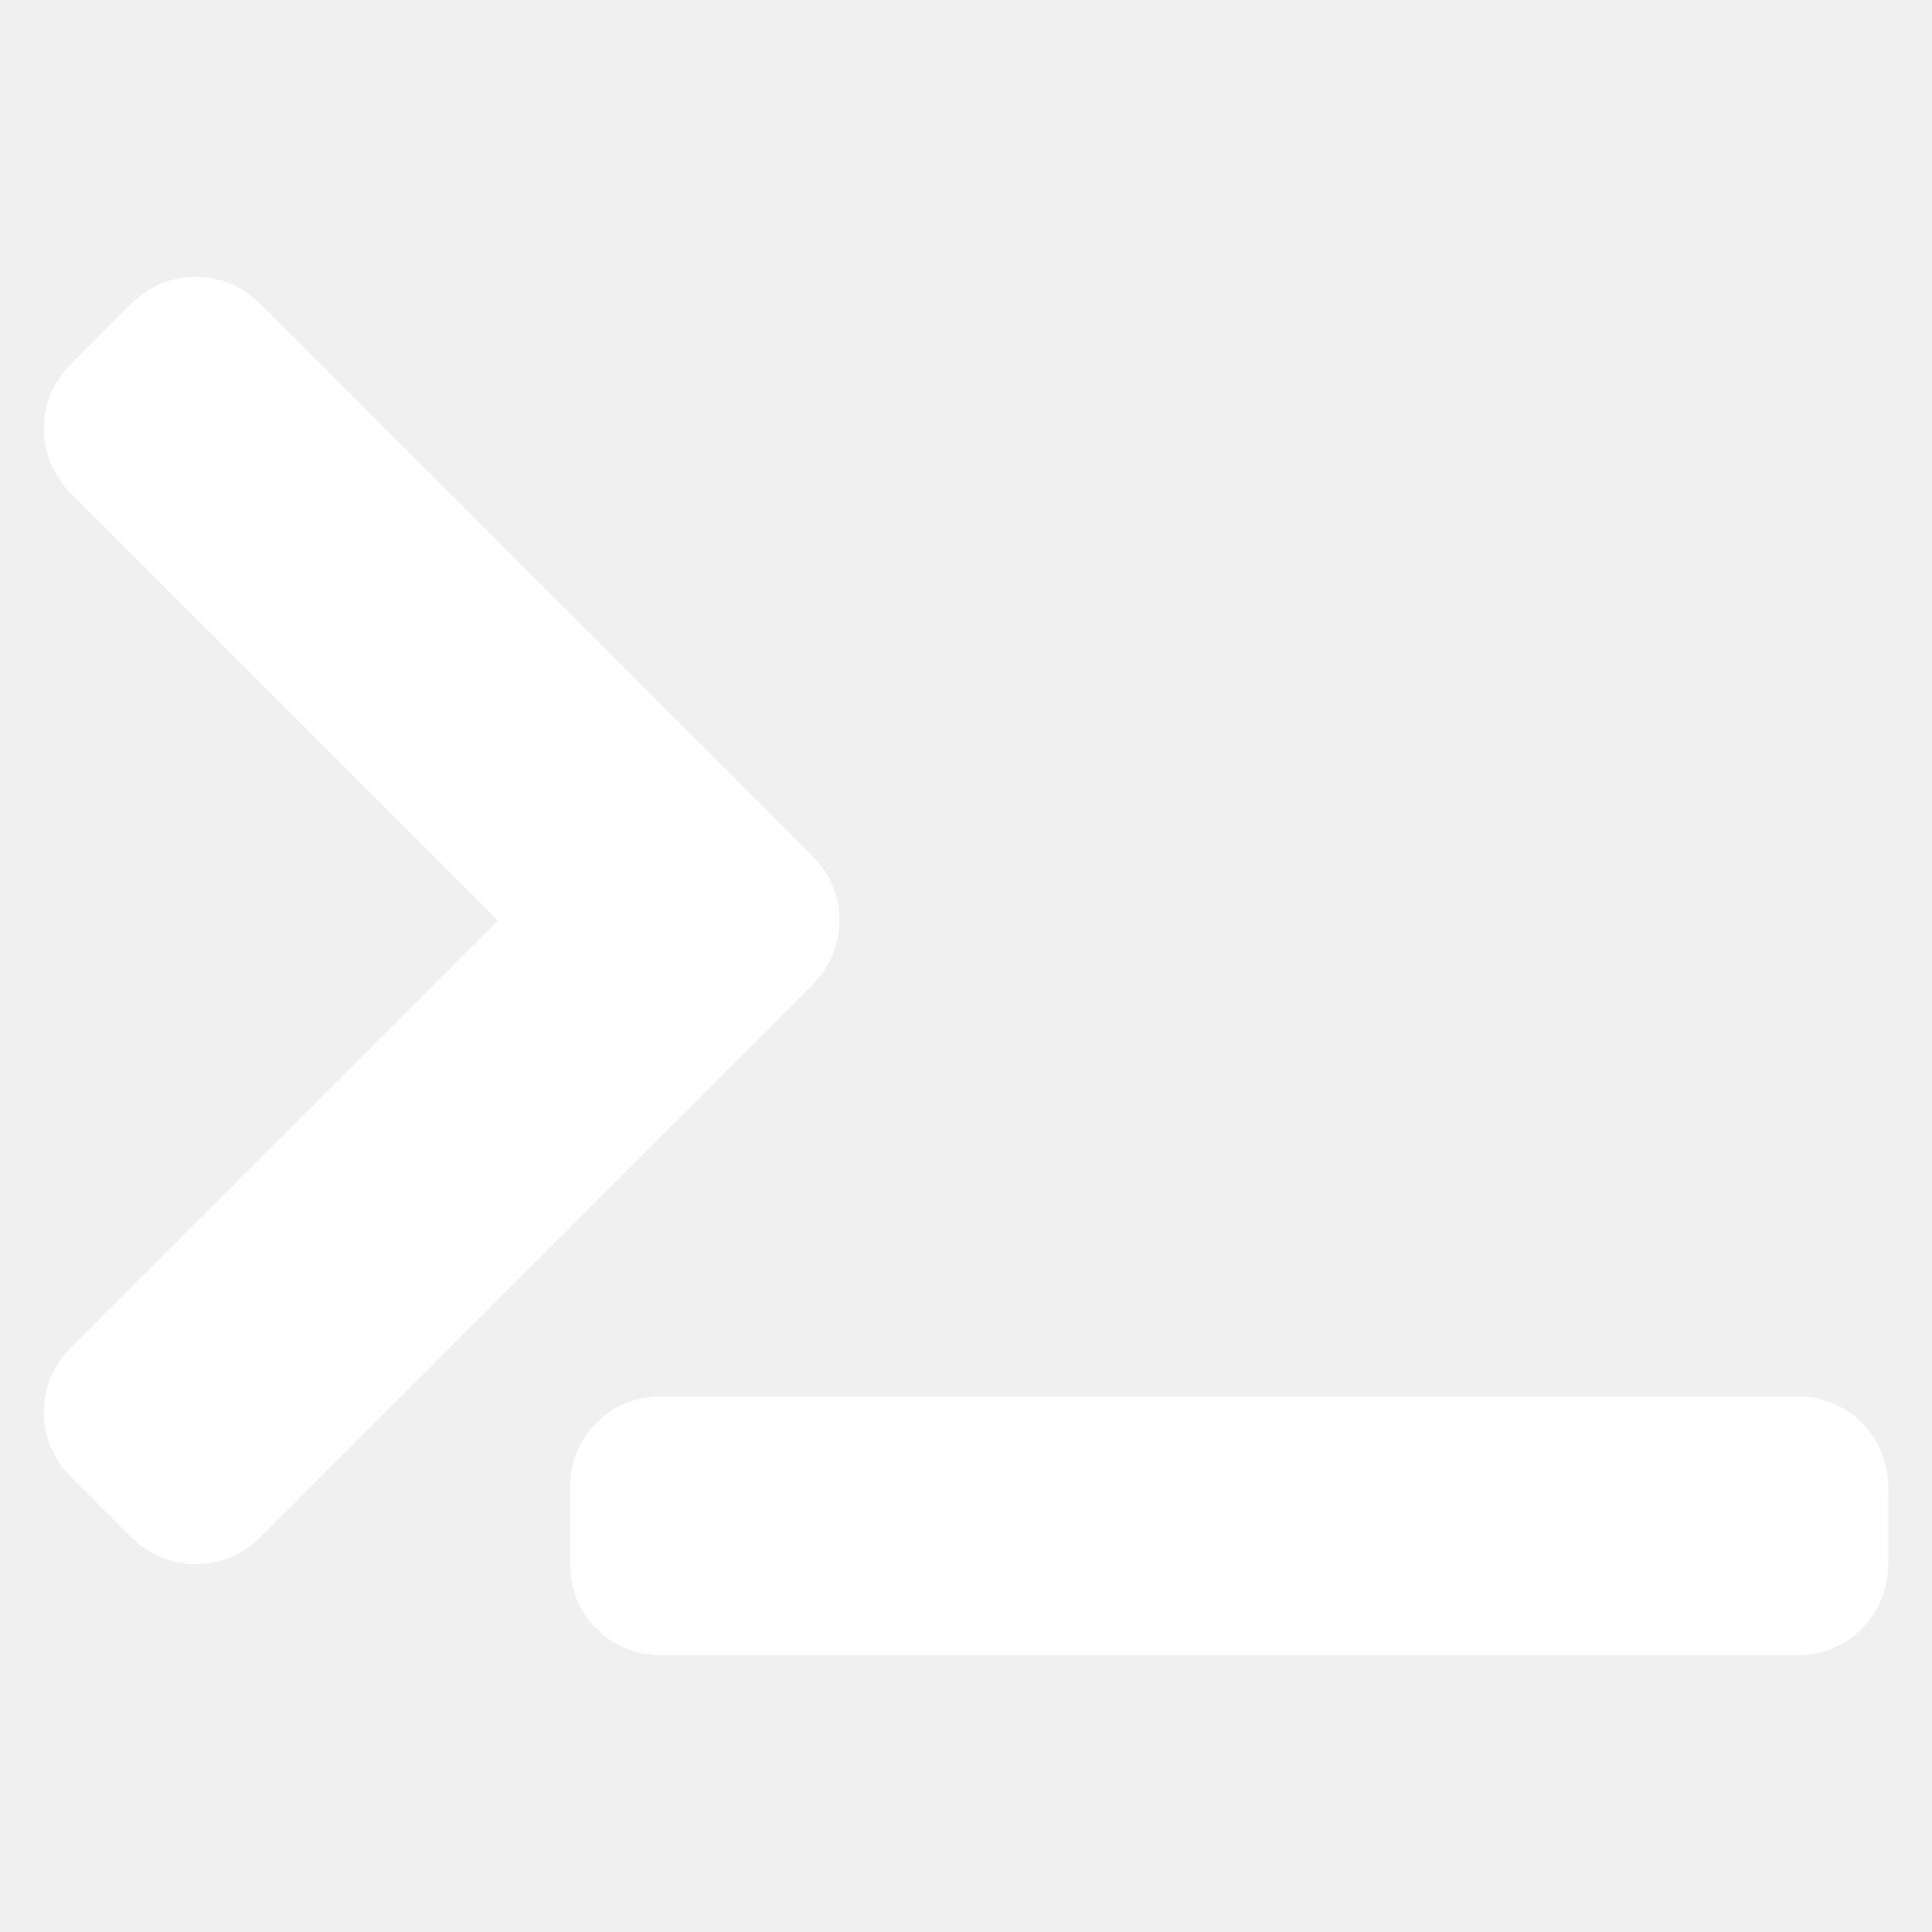
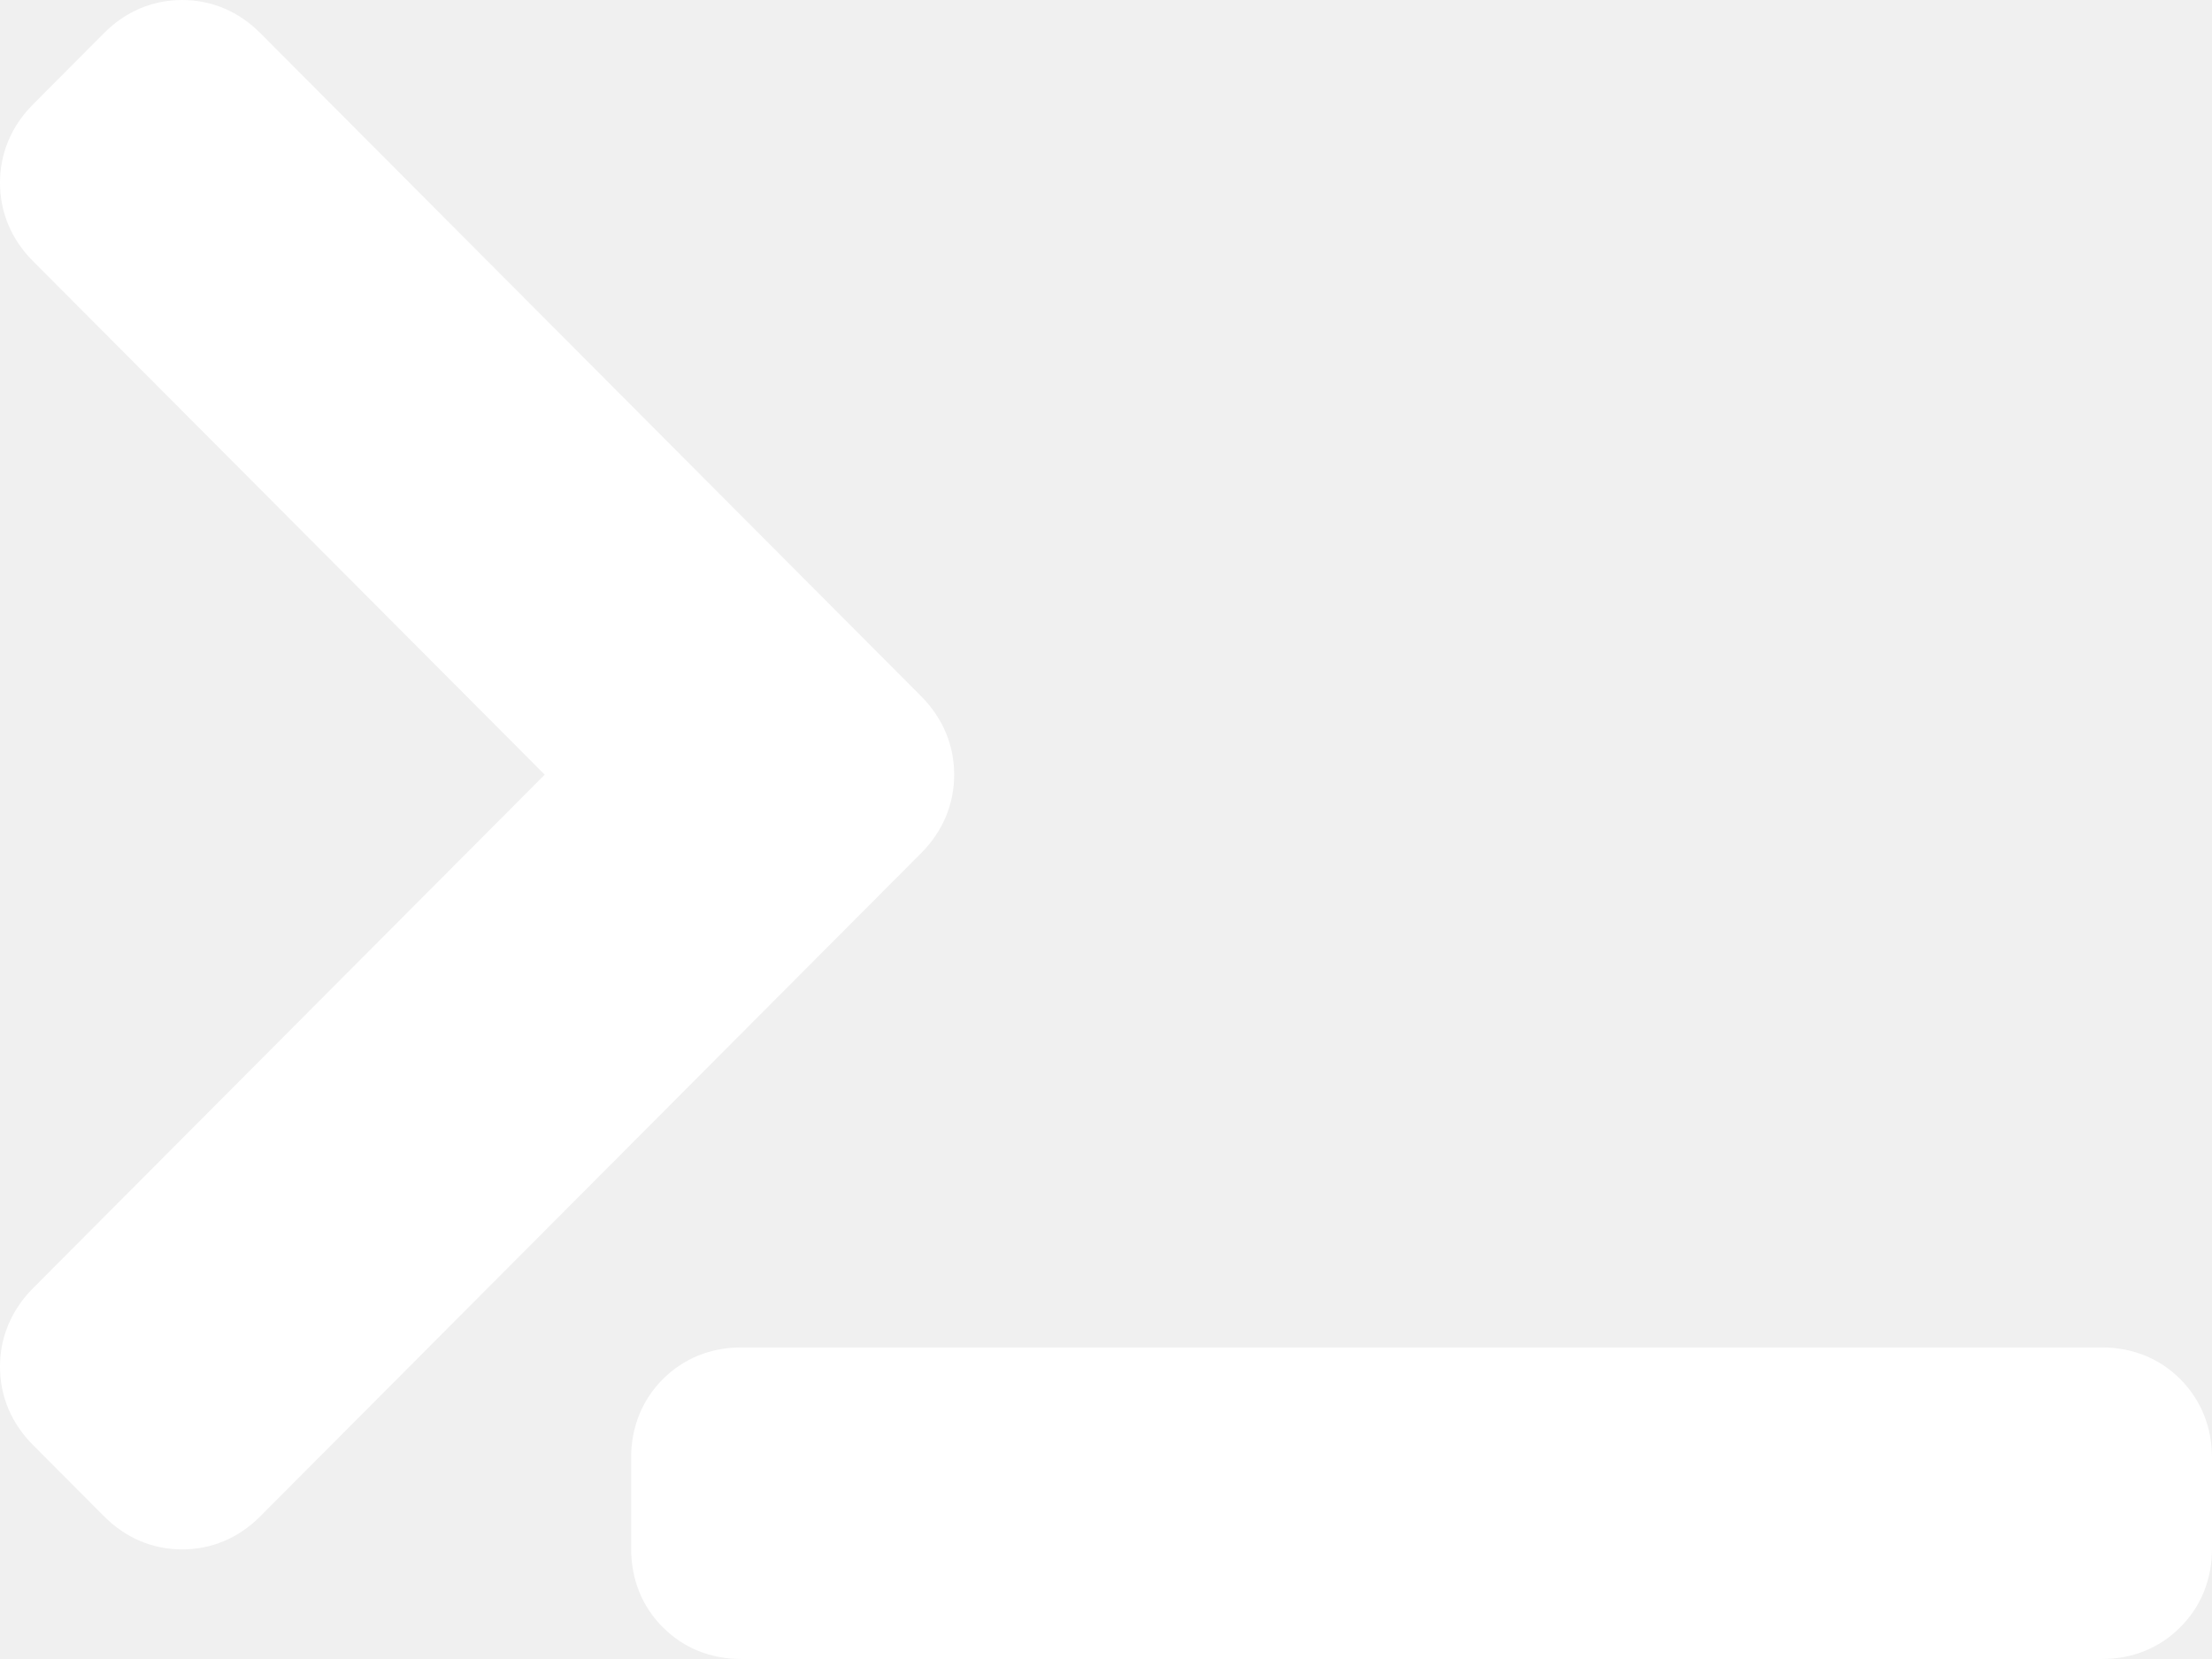
- <svg xmlns="http://www.w3.org/2000/svg" version="1.1" id="Capa_1" x="0px" y="0px" width="200px" height="200px" viewBox="162.466 162.465 200 200" enable-background="new 162.466 162.465 200 200" xml:space="preserve">
+ <svg xmlns="http://www.w3.org/2000/svg" version="1.1" id="Capa_1" x="0px" y="0px" width="80px" height="60px" viewBox="0 8.12 80 60" enable-background="new 0 8.12 80 60" xml:space="preserve">
  <g>
    <g>
-       <path fill="#FFFFFF" d="M249.36,257.75c0-2.544-0.984-4.875-2.854-6.749l-57.028-57.025c-1.865-1.87-4.202-2.856-6.754-2.856    c-2.556,0-4.893,0.988-6.749,2.854l-6.121,6.121c-1.866,1.868-2.852,4.201-2.852,6.743c0,2.556,0.988,4.893,2.854,6.749    l44.162,44.163l-44.166,44.168c-1.866,1.868-2.852,4.203-2.852,6.747c0,2.553,0.988,4.888,2.854,6.745l6.101,6.101    c1.861,1.879,4.203,2.872,6.769,2.872c2.562,0,4.899-0.99,6.749-2.854l57.037-57.032    C248.376,262.628,249.36,260.297,249.36,257.75z" />
-       <path fill="#FFFFFF" d="M348.45,307.016H230.96c-2.62,0-4.951,0.94-6.758,2.738c-1.781,1.79-2.722,4.12-2.722,6.74v7.833    c0,2.638,0.948,4.973,2.725,6.745c1.788,1.792,4.125,2.738,6.756,2.738h117.49c2.633,0,4.968-0.948,6.74-2.727    c1.792-1.785,2.74-4.122,2.74-6.758v-7.834c0-2.622-0.942-4.952-2.742-6.762C353.401,307.956,351.07,307.016,348.45,307.016z" />
+       <path fill="#FFFFFF" d="M34.509,36.137c0-1.07-0.412-2.05-1.196-2.838L9.418,9.321C8.637,8.535,7.658,8.12,6.588,8.12    c-1.071,0-2.05,0.415-2.828,1.2l-2.565,2.574c-0.782,0.785-1.195,1.766-1.195,2.835c0,1.075,0.414,2.057,1.196,2.838l18.504,18.57    L1.195,54.71C0.413,55.495,0,56.477,0,57.547c0,1.074,0.414,2.055,1.196,2.836l2.556,2.565c0.78,0.79,1.761,1.208,2.836,1.208    c1.073,0,2.053-0.416,2.828-1.2l23.898-23.982C34.097,38.189,34.509,37.208,34.509,36.137z" />
+       <path fill="#FFFFFF" d="M76.027,56.853H26.799c-1.098,0-2.074,0.395-2.832,1.151c-0.746,0.753-1.141,1.732-1.141,2.834v3.294    c0,1.109,0.397,2.091,1.142,2.836c0.749,0.754,1.728,1.151,2.831,1.151h49.228c1.103,0,2.082-0.399,2.824-1.147    C79.603,66.223,80,65.24,80,64.132v-3.294c0-1.103-0.395-2.082-1.149-2.843C78.102,57.249,77.125,56.853,76.027,56.853z" />
    </g>
  </g>
</svg>
